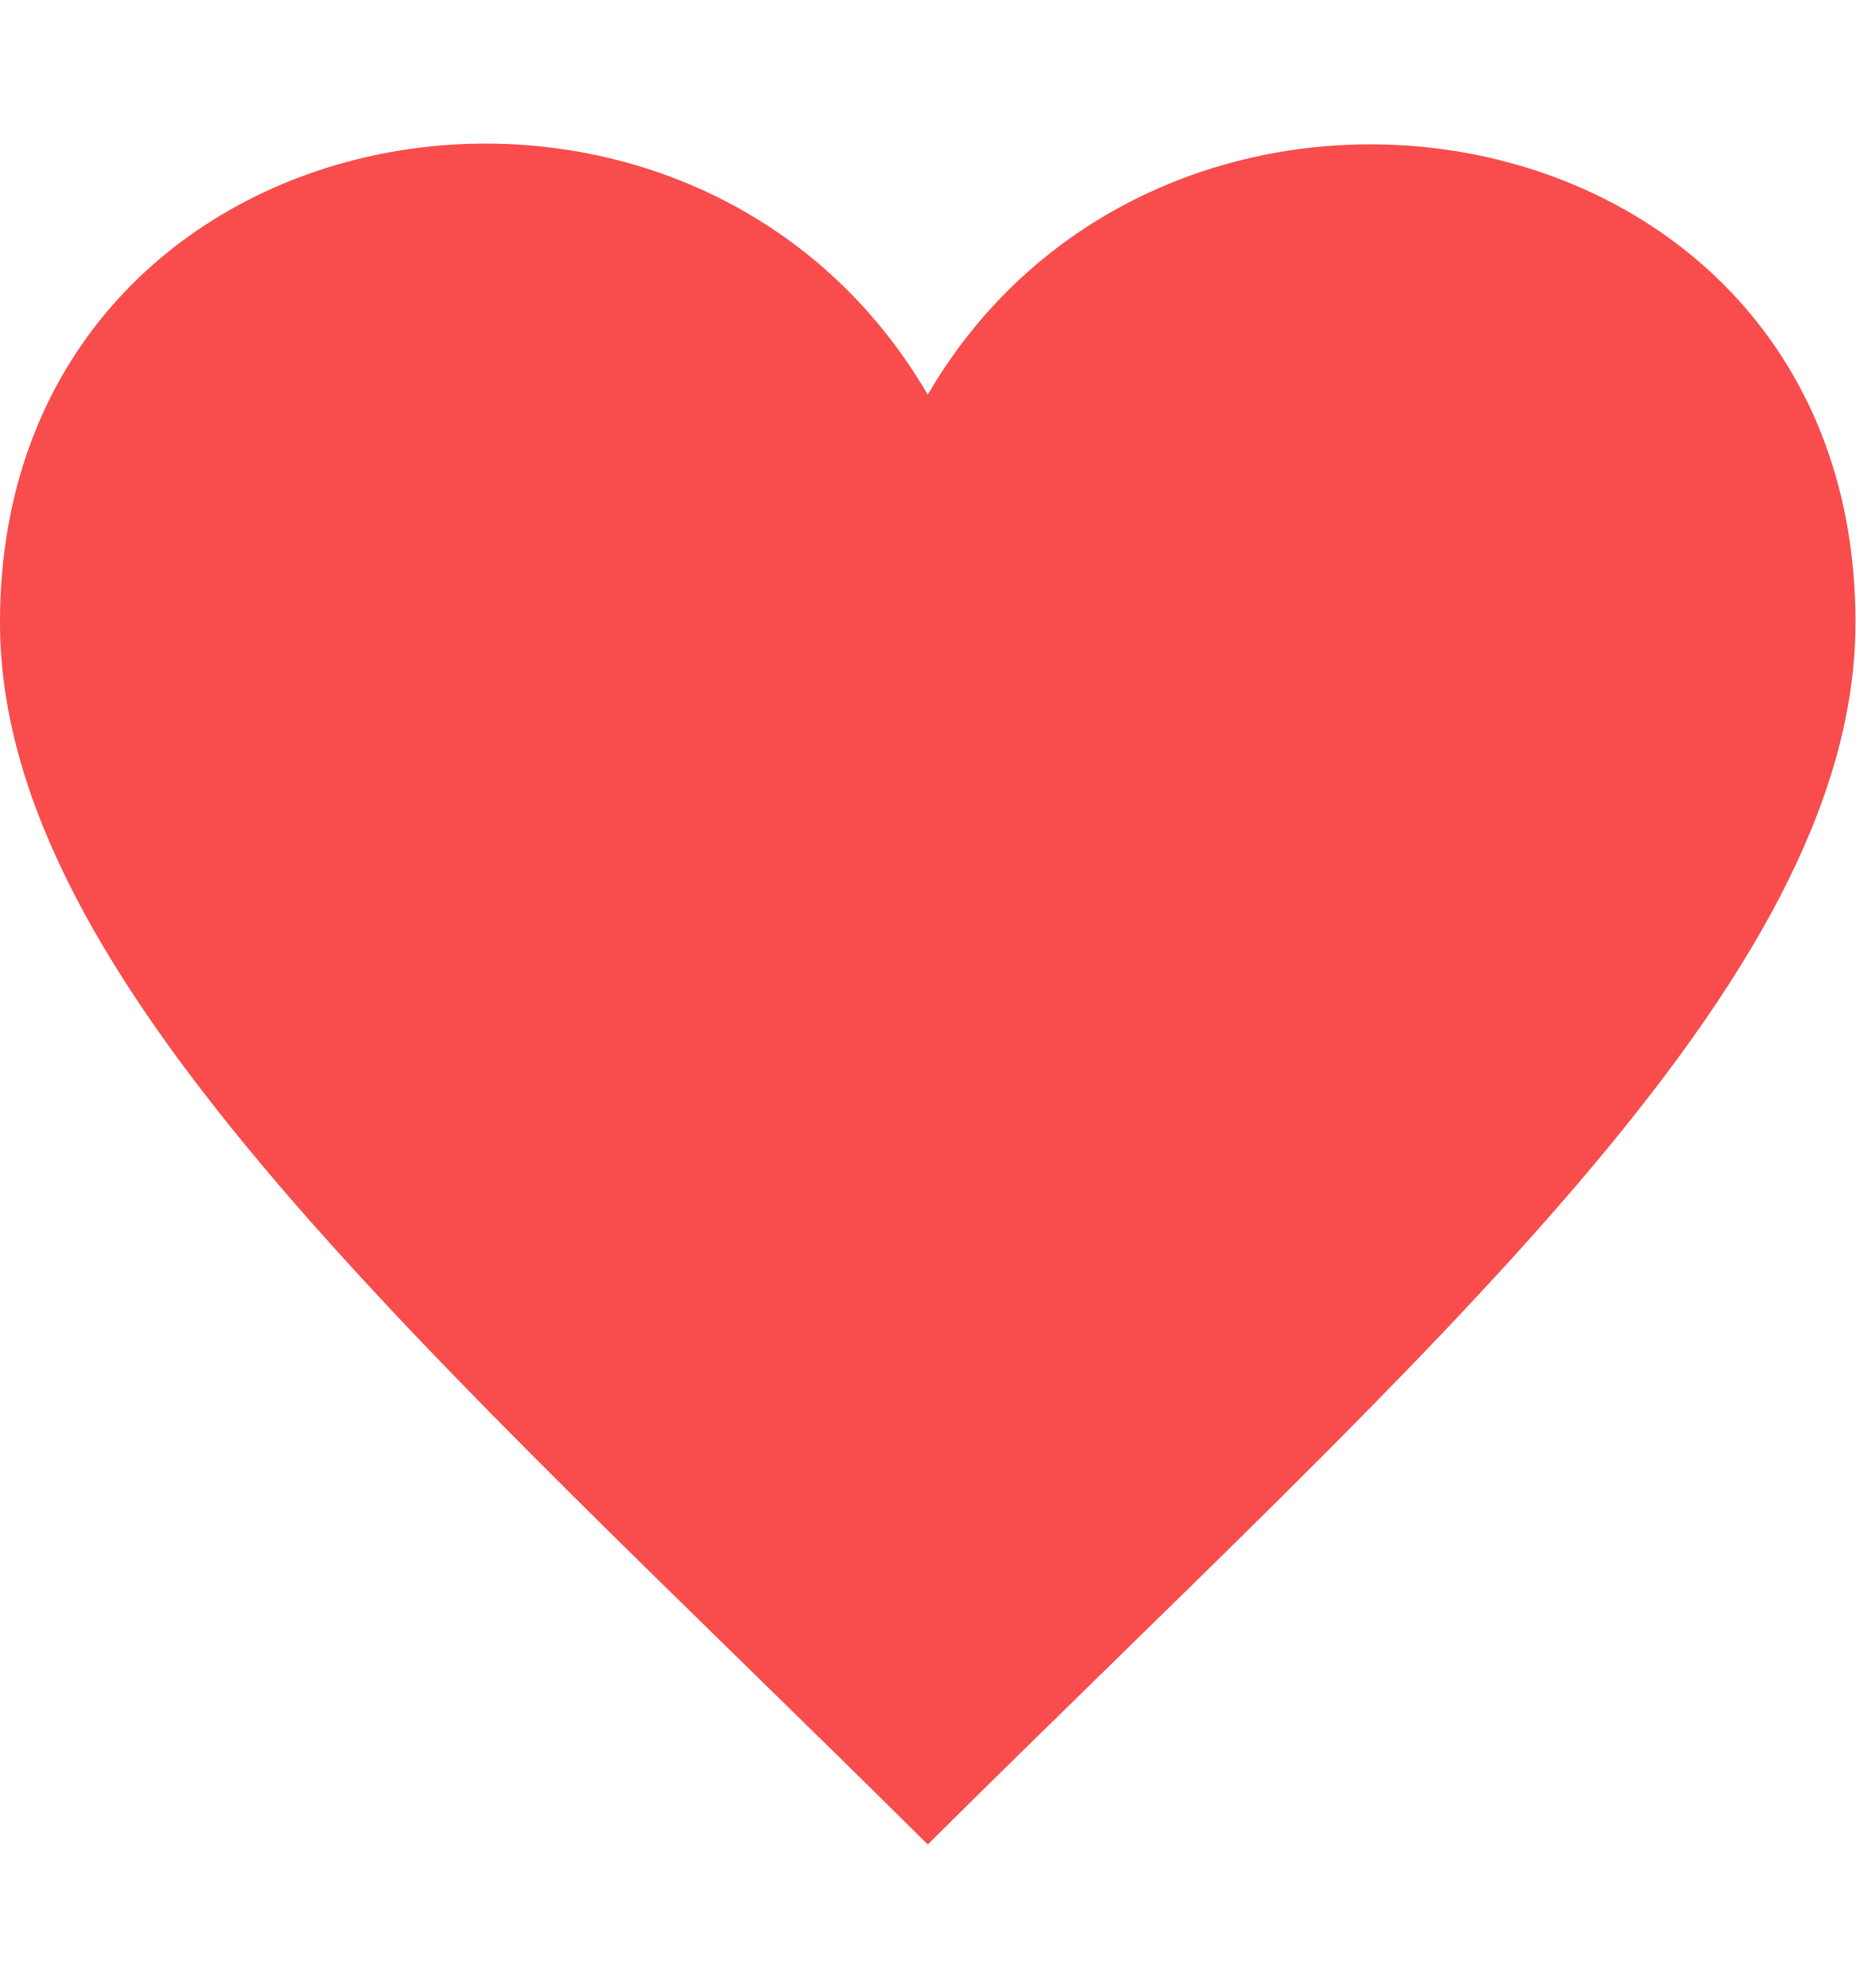
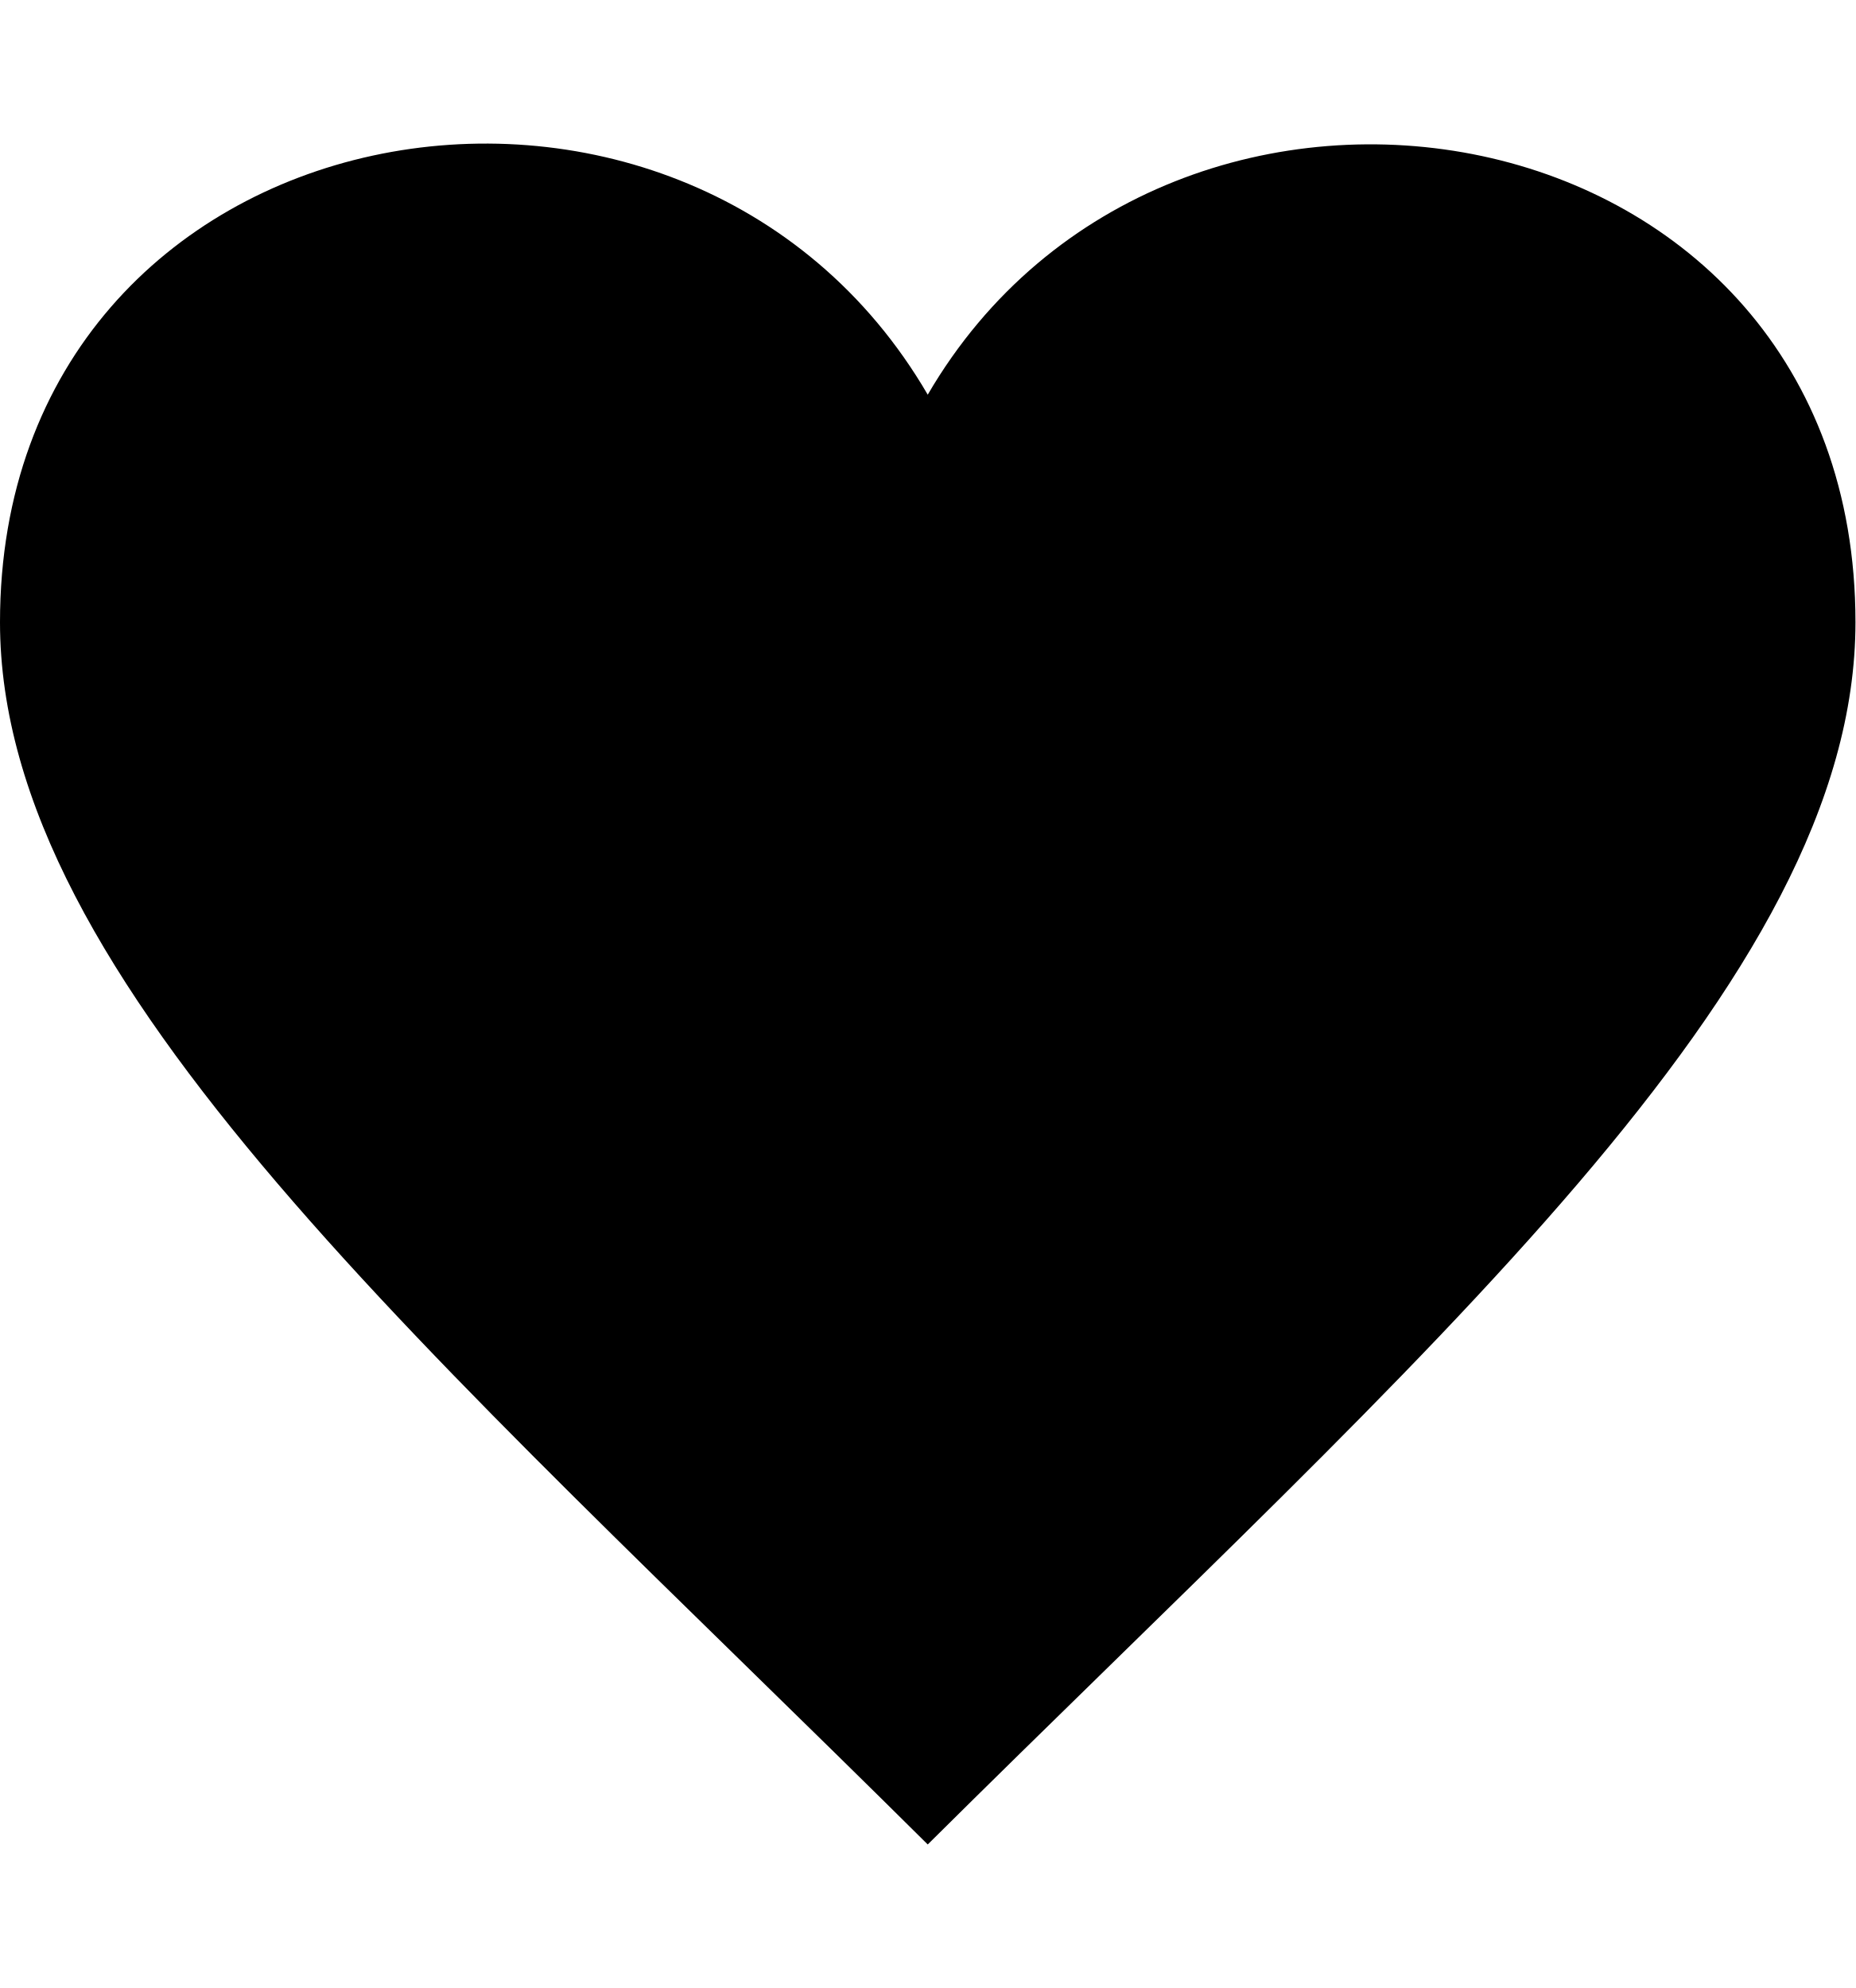
<svg xmlns="http://www.w3.org/2000/svg" width="14" height="15" viewBox="0 0 14 15" fill="none">
-   <path d="M7 2.978C5.164 -0.173 0 0.747 0 4.695C0 7.414 3.25 10.194 7 13.917C10.751 10.194 14 7.414 14 4.695C14 0.733 8.823 -0.15 7 2.978Z" fill="#F94C4C" />
+   <path d="M7 2.978C5.164 -0.173 0 0.747 0 4.695C0 7.414 3.25 10.194 7 13.917C10.751 10.194 14 7.414 14 4.695C14 0.733 8.823 -0.15 7 2.978Z" fill="#000000" />
</svg>
